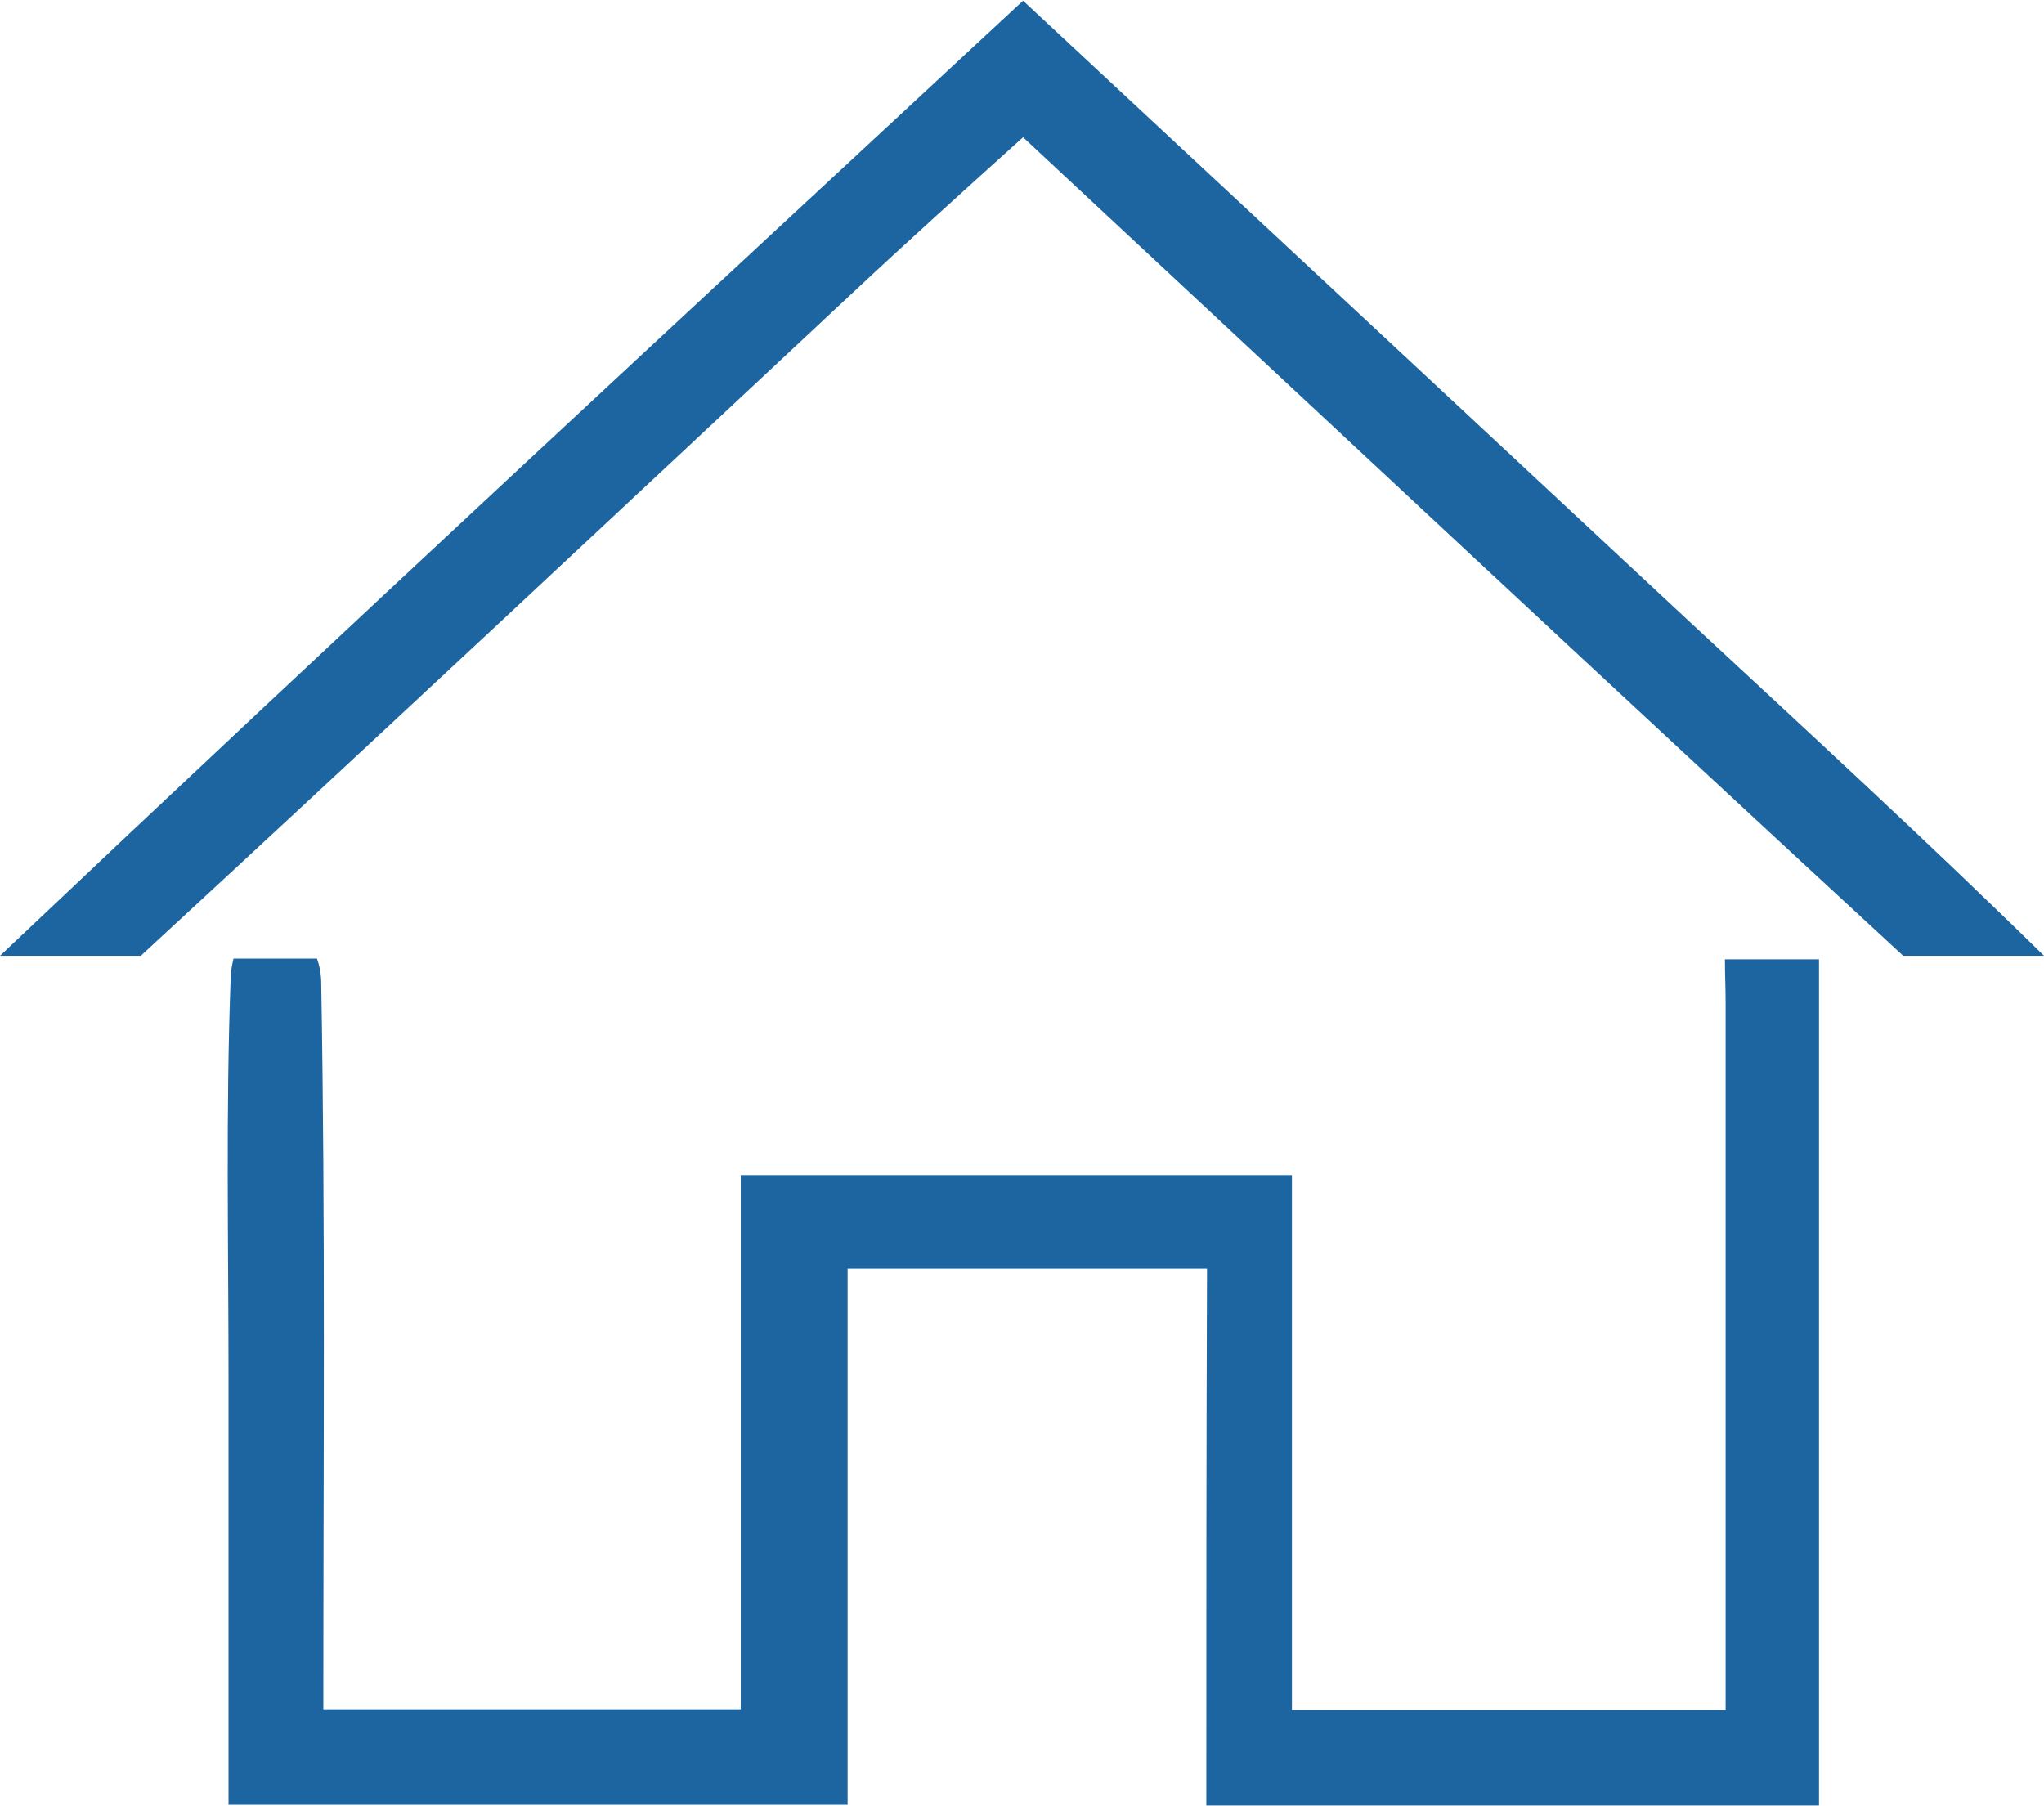
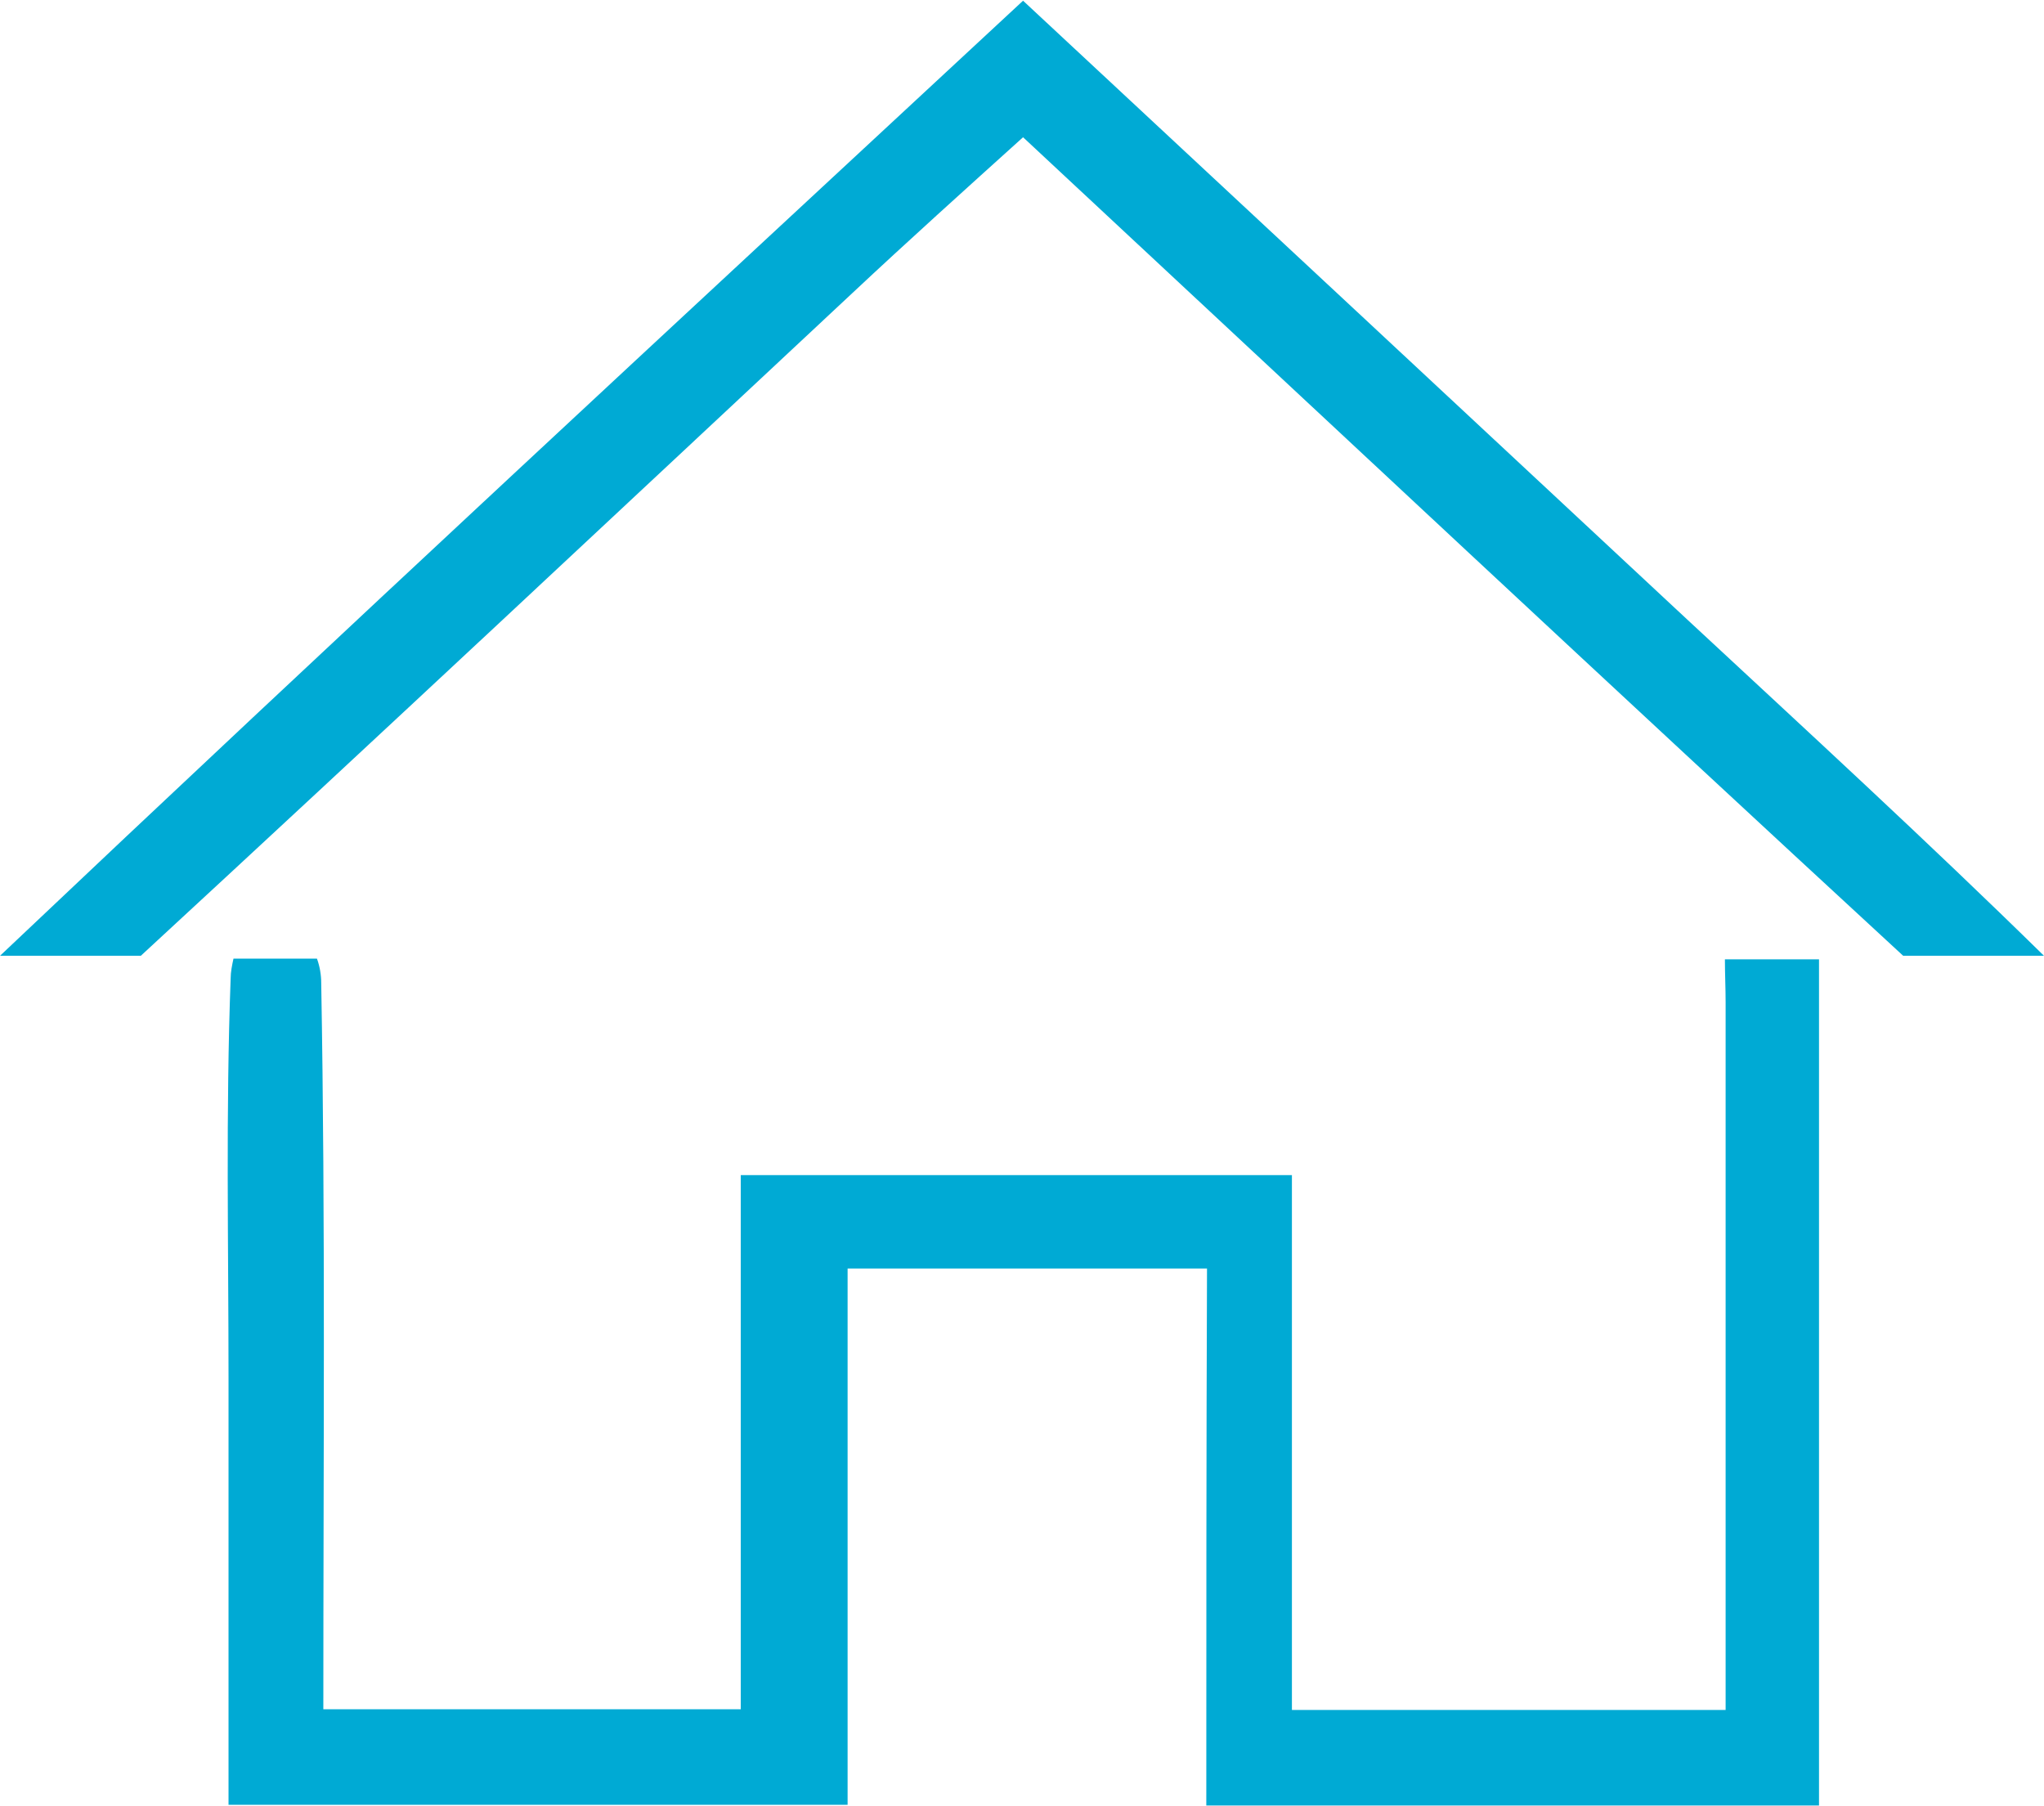
<svg xmlns="http://www.w3.org/2000/svg" version="1.1" id="Ebene_1" x="0px" y="0px" viewBox="0 0 288.9 255.2" style="enable-background:new 0 0 288.9 255.2;" xml:space="preserve">
  <style type="text/css">
- 	.st0{fill:#1C65A1;}
+ 	.st0{fill:#00aad4;}
</style>
  <path class="st0" d="M19.9,135.1C53.6,104,87,72.7,120.5,41.4c7.9-7.4,15.9-14.6,24.1-22C187,58.9,227.9,97.2,269,135.1h19.9  c-16.5-16.2-33.6-31.9-50.5-47.6c-31-28.9-62-57.8-93.8-87.4C95.7,45.5,47.6,90,0,135.1H19.9z" />
  <path class="st0" d="M170.5,255.2h86.6c0-41.2,0-80.4,0-119.6h-13.3c0,2,0.1,4.1,0.1,6.1c0,33,0,66.1,0,100c-21,0-40.4,0-61.3,0  c0-26.3,0-51,0-75.6c-26.5,0-51.6,0-77.9,0c0,26.1,0,50.7,0,75.5c-20.3,0-39.2,0-59,0c0-35.3,0.3-69-0.3-102.7  c0-1.1-0.2-2.3-0.6-3.4H33c-0.2,0.9-0.4,1.9-0.4,2.8c-0.7,18.8-0.3,37.6-0.3,56.4c0,20.2,0,40.4,0,60.4c30.3,0,58.1,0,87.5,0  c0-26.1,0-50.7,0-75.8c17.3,0,33,0,50.8,0C170.5,205.5,170.5,230.4,170.5,255.2z" />
</svg>
